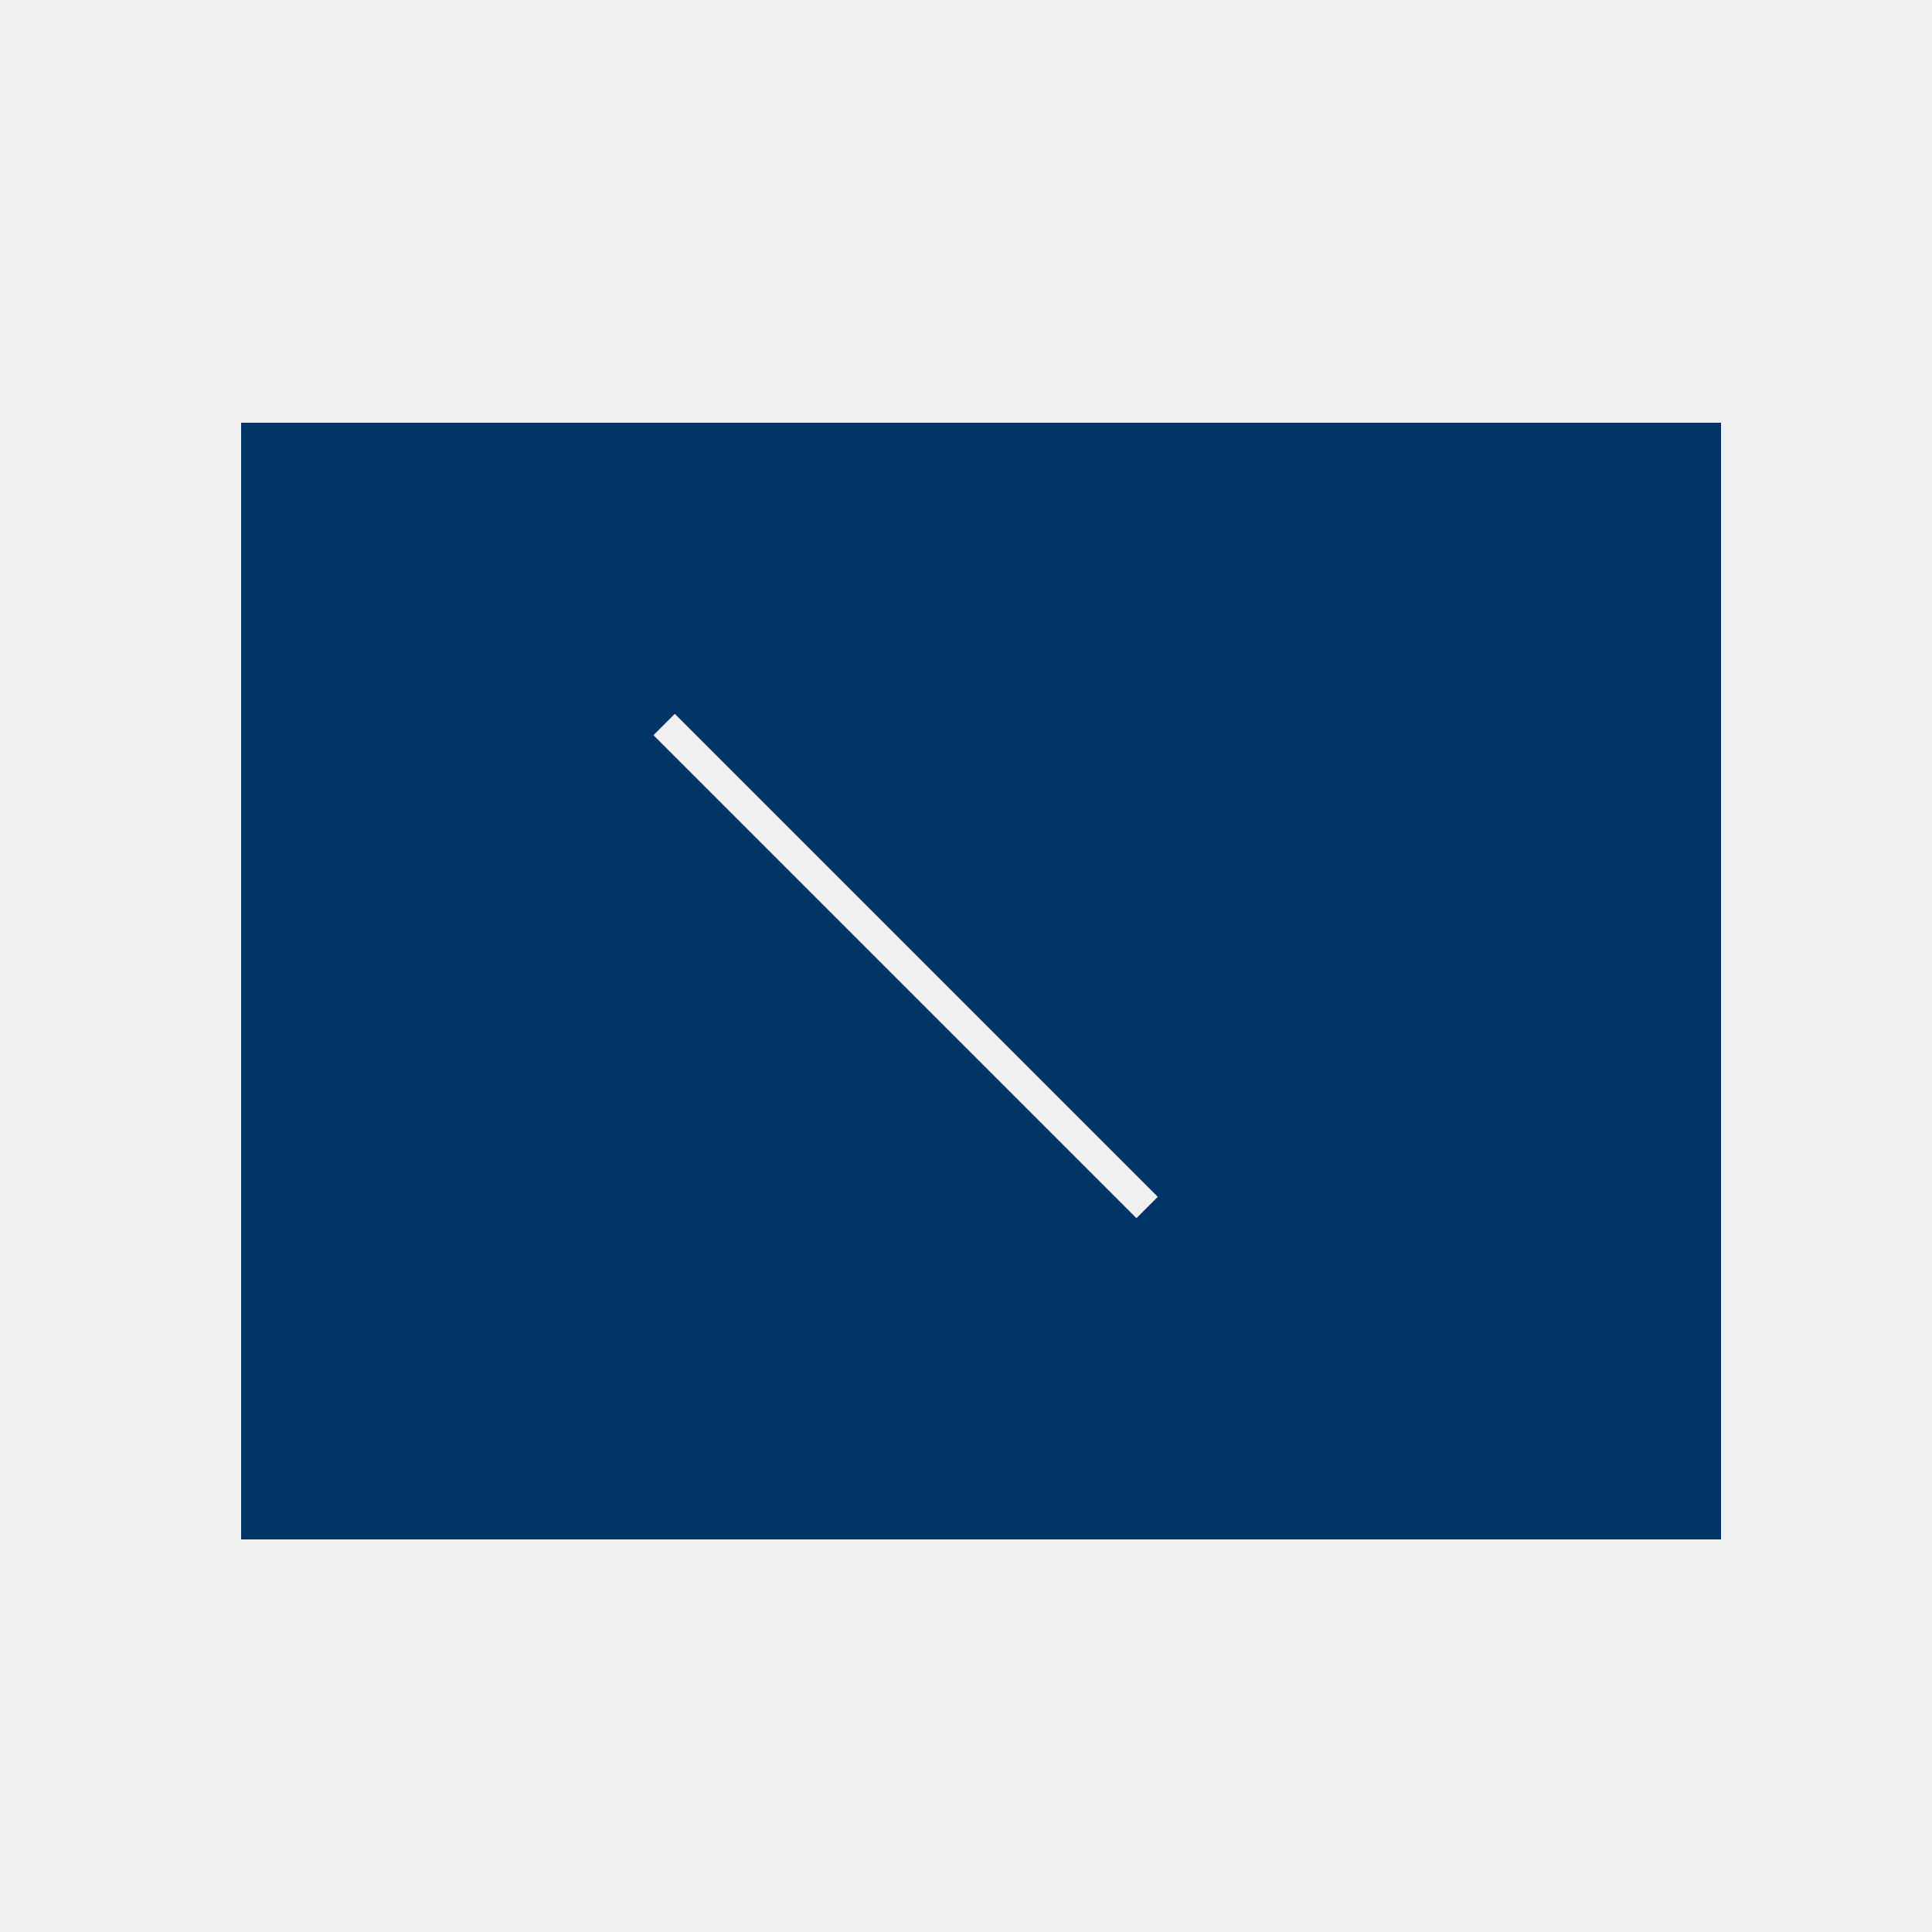
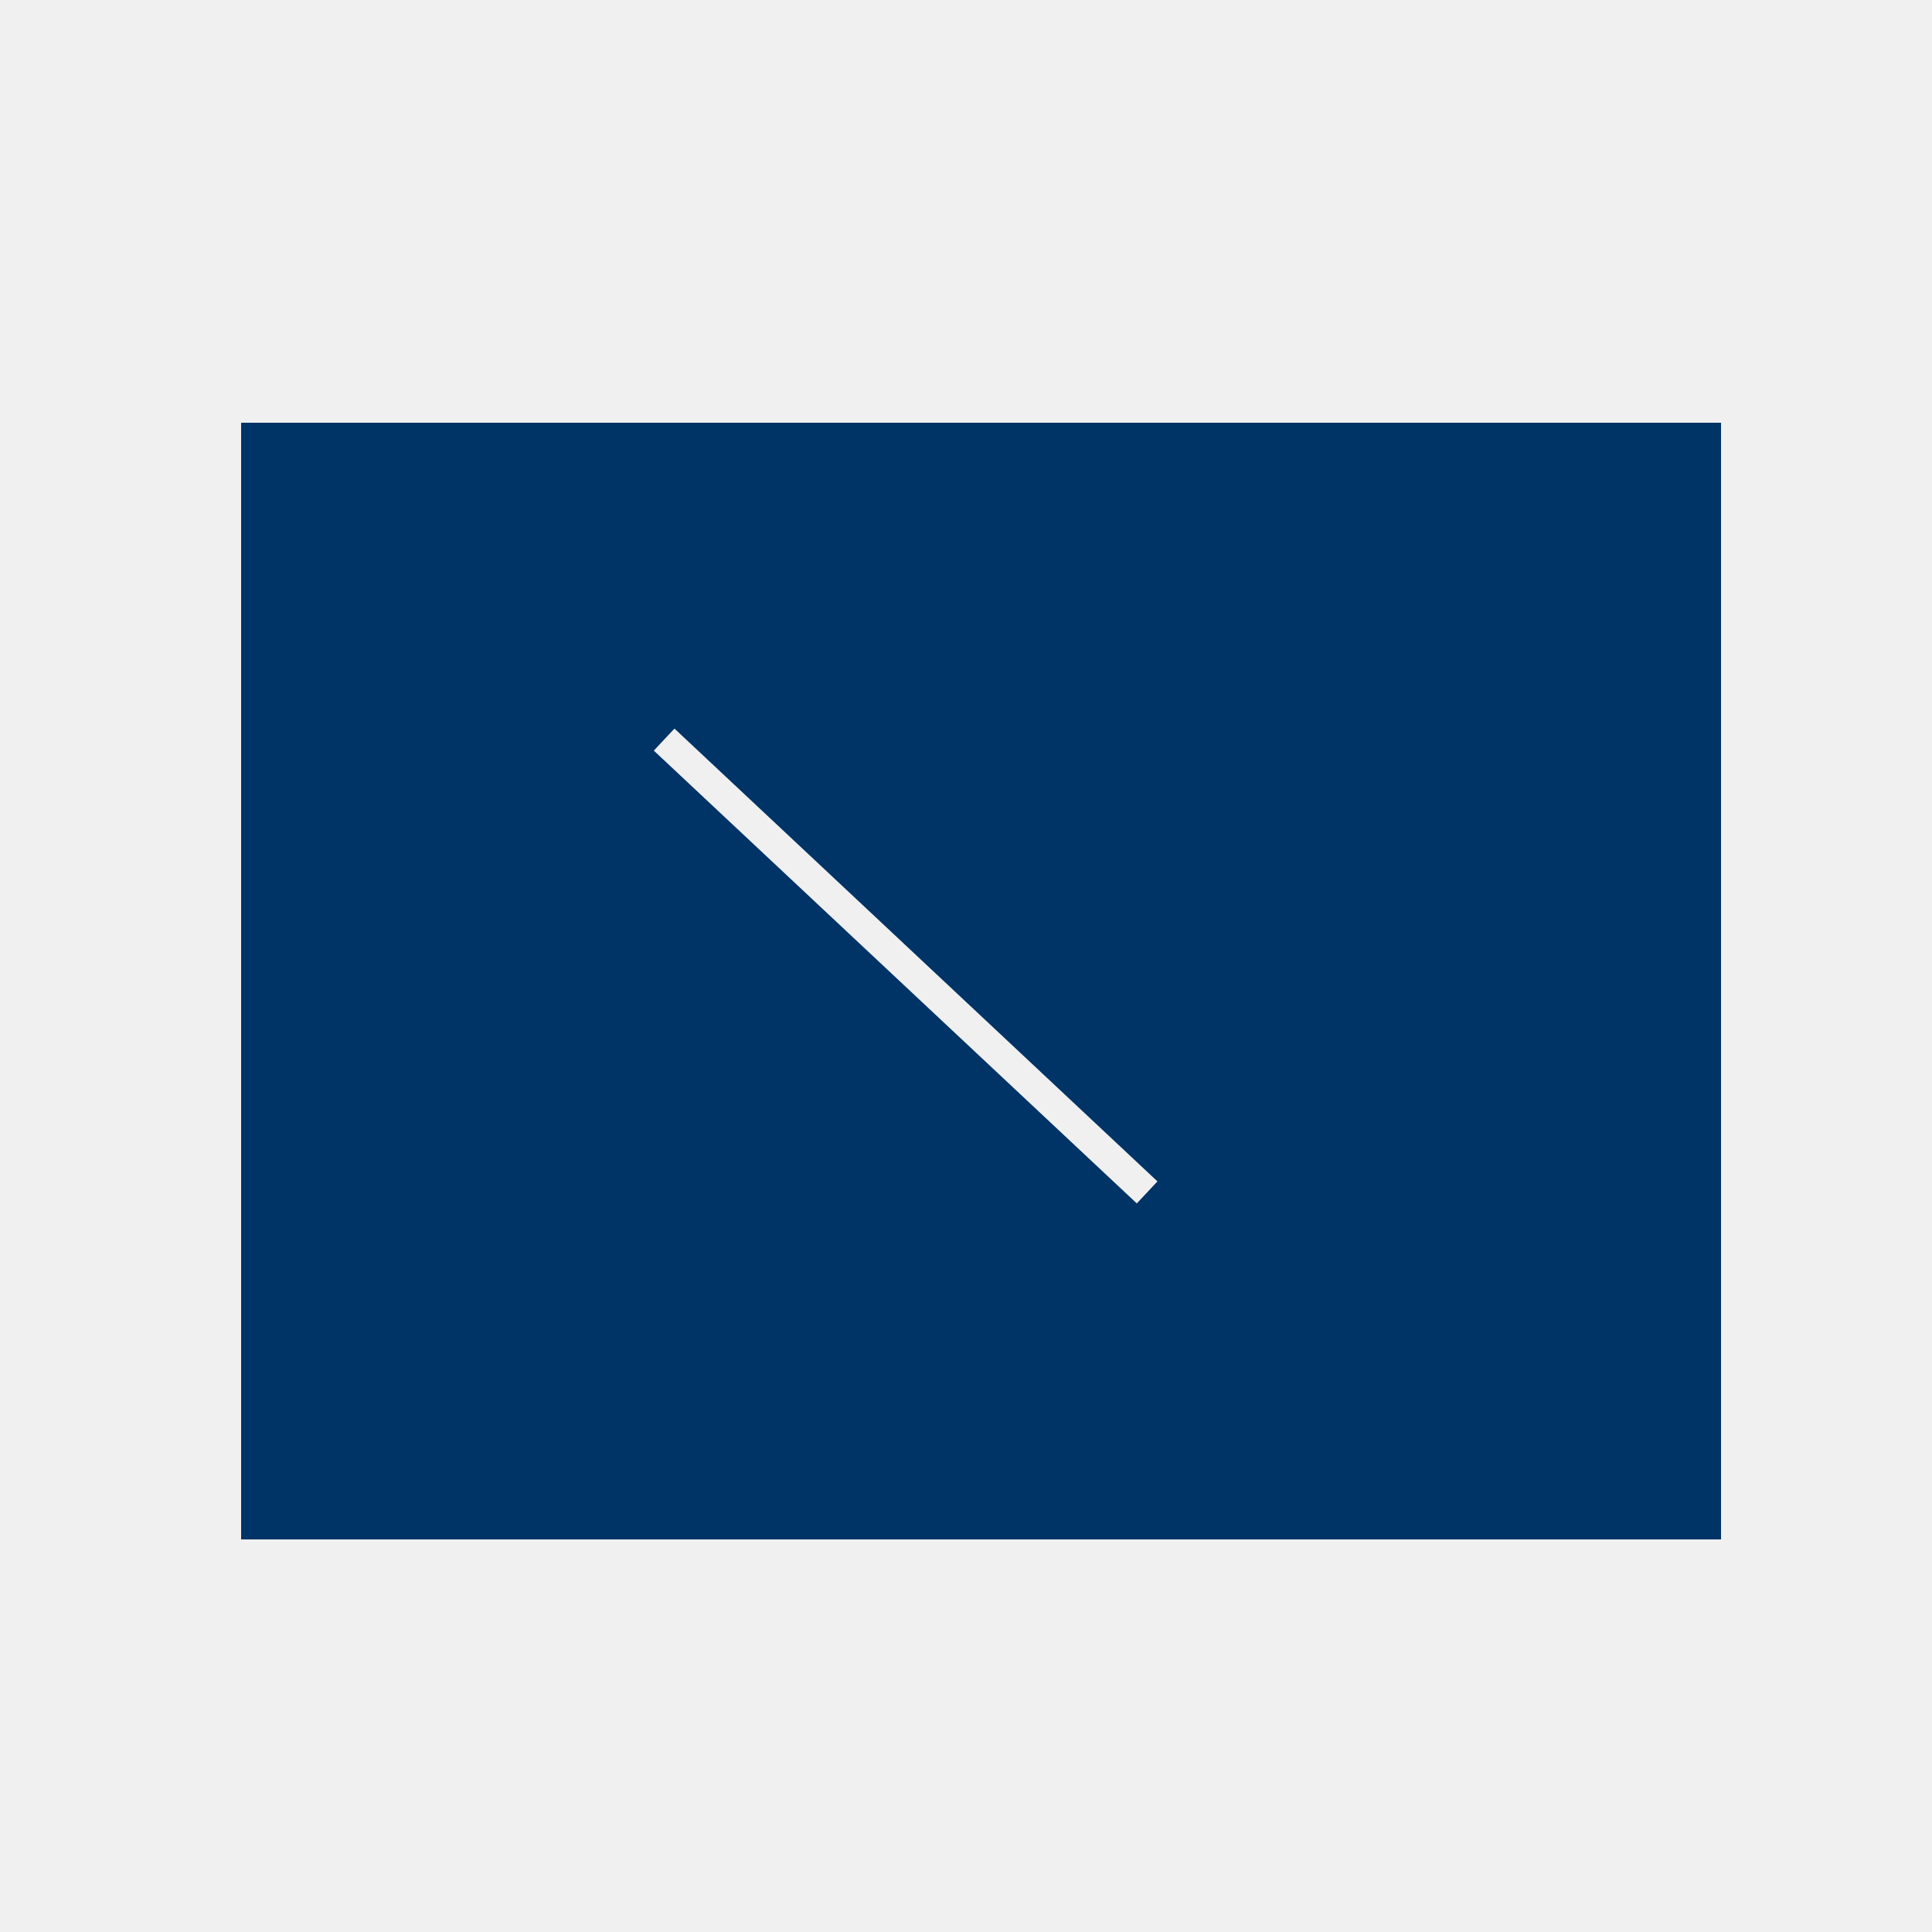
<svg xmlns="http://www.w3.org/2000/svg" viewBox="0 0 64 64" width="64" height="64">
  <defs>
    <mask id="morphea-cutout-mask" maskUnits="userSpaceOnUse">
      <rect x="0" y="0" width="64" height="64" fill="white" />
-       <path d="M 22 24 L 38 40" fill="none" stroke="black" stroke-width="1" stroke-linecap="butt" stroke-linejoin="round" />
+       <path d="M 22 24.5 L 38 39.5" fill="none" stroke="black" stroke-width="1" stroke-linecap="butt" stroke-linejoin="round" />
    </mask>
  </defs>
  <g mask="url(#morphea-cutout-mask)">
    <rect x="8" y="14" width="49" height="37" rx="0" ry="0" fill="#003366" shape-rendering="crispEdges" />
  </g>
</svg>
